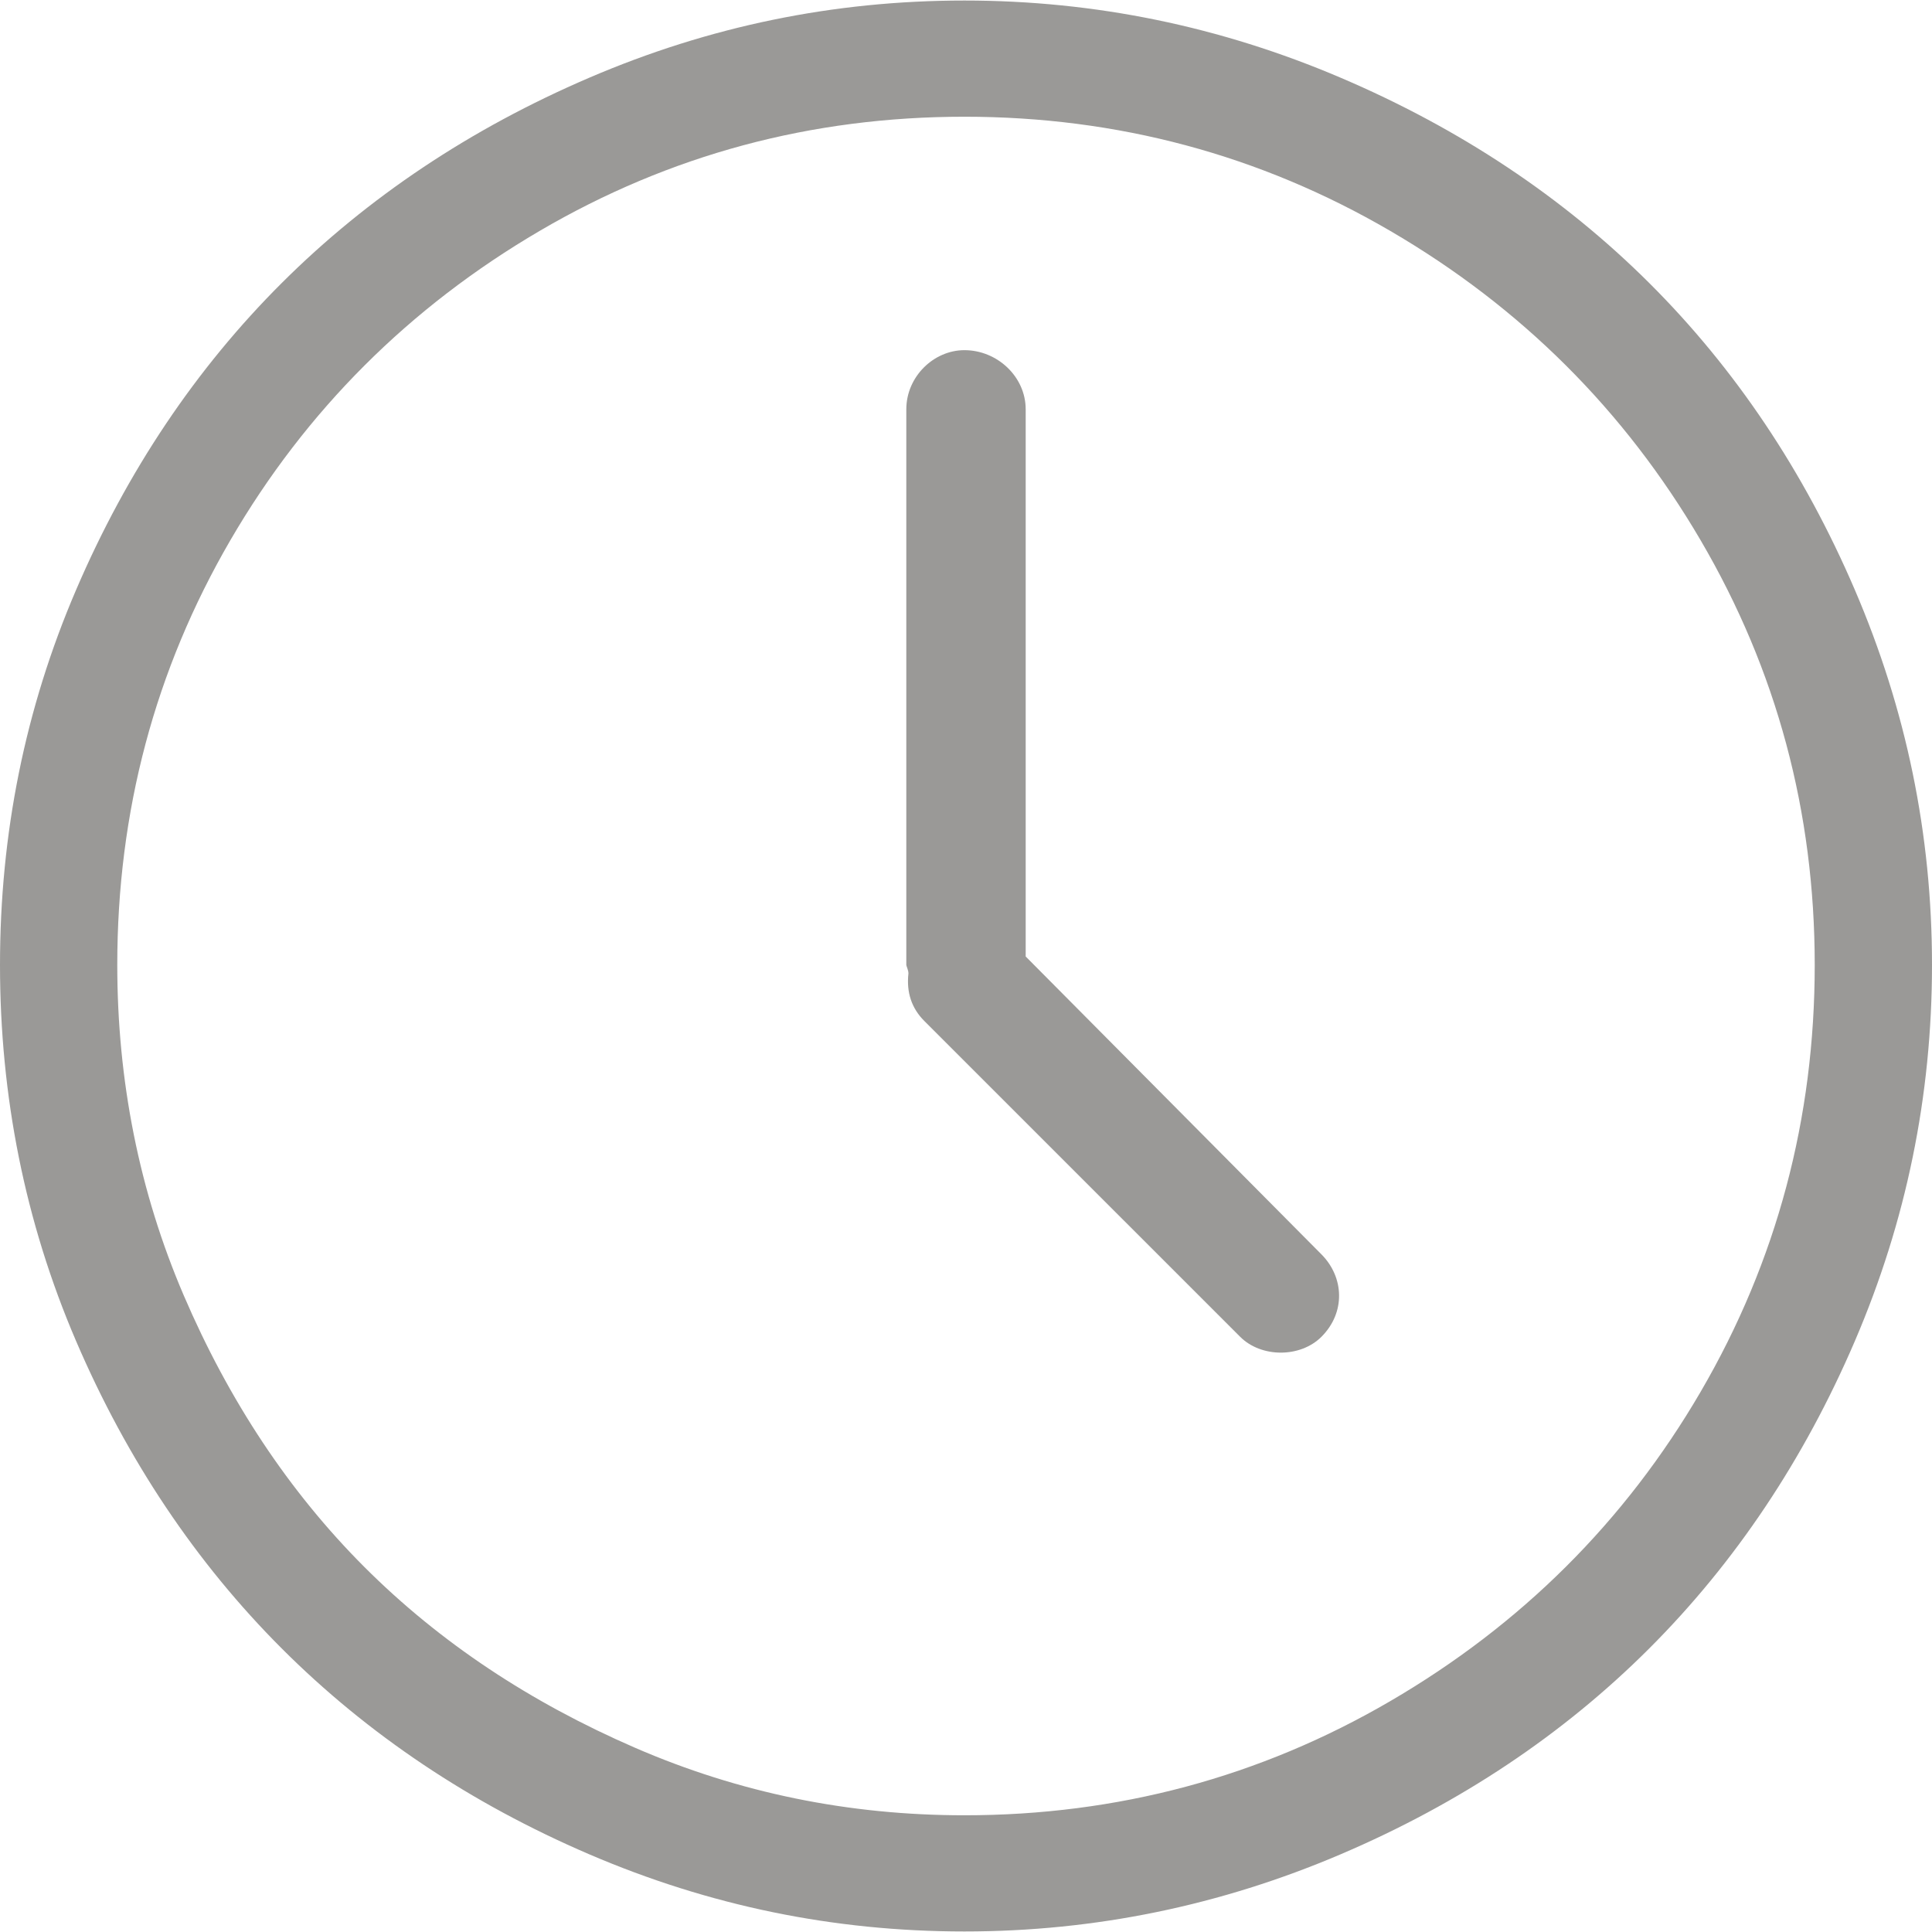
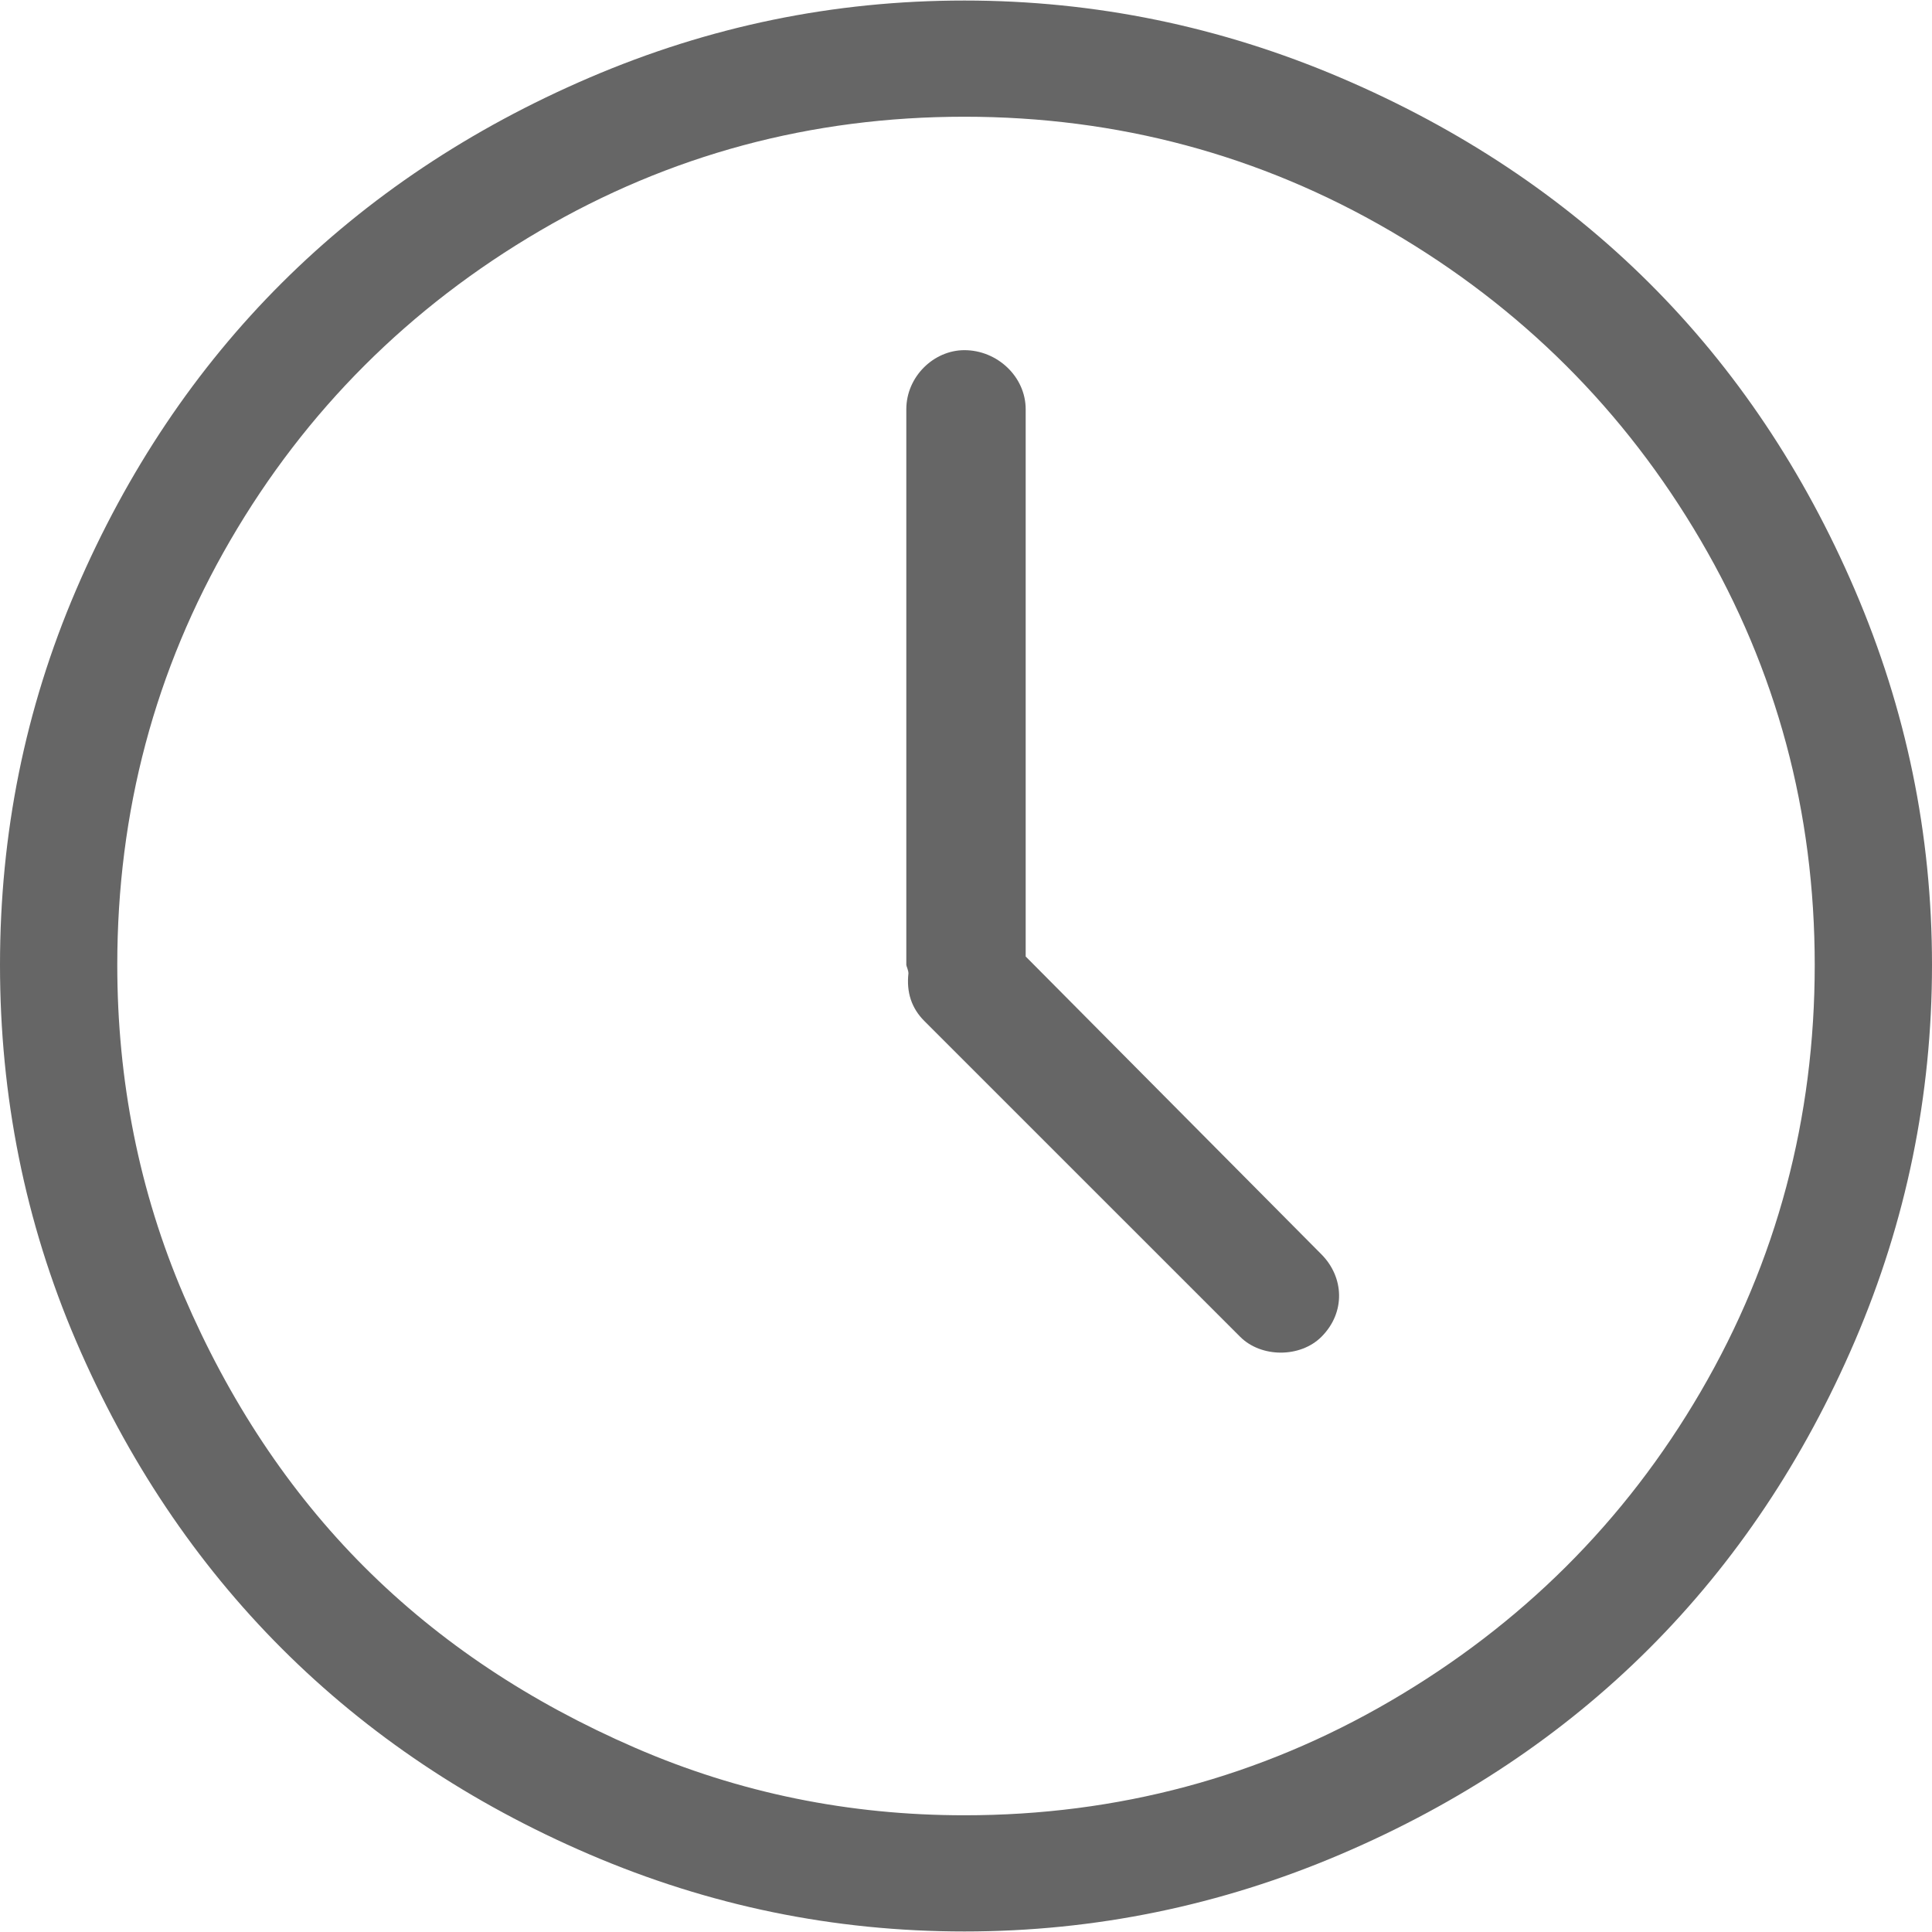
- <svg xmlns="http://www.w3.org/2000/svg" class="fg-grau" viewBox="0 0 612 612">
+ <svg xmlns="http://www.w3.org/2000/svg" viewBox="0 0 612 612">
  <style type="text/css">
-     .path{fill:#9a9997;}
+     .path{fill:#666;}
  </style>
  <path class="path" d="M587.572,186.881c-32.266-75.225-87.096-129.934-162.949-162.285C386.711,8.427,346.992,0.168,305.497,0.168 c-41.488,0-80.914,8.181-118.784,24.428C111.488,56.861,56.415,111.535,24.092,186.881C7.895,224.629,0,264.176,0,305.664 c0,41.496,7.895,81.371,24.092,119.127c32.323,75.346,87.403,130.348,162.621,162.621c37.877,16.247,77.295,24.42,118.784,24.42 c41.489,0,81.214-8.259,119.12-24.42c75.853-32.352,130.683-87.403,162.956-162.621C603.819,386.914,612,347.16,612,305.664 C612,264.176,603.826,224.757,587.572,186.881z M538.724,440.853c-24.021,41.195-56.929,73.876-98.375,98.039 c-41.195,24.021-86.332,36.135-134.845,36.135c-36.47,0-71.27-7.024-104.4-21.415c-33.129-14.384-61.733-33.294-85.661-57.215 c-23.928-23.928-42.973-52.811-57.214-85.997c-14.199-33.065-21.08-68.258-21.08-104.735c0-48.52,11.921-93.428,35.807-134.509 c23.971-41.231,56.886-73.947,98.039-98.04c41.146-24.092,85.99-36.142,134.502-36.142c48.52,0,93.649,12.121,134.845,36.142 c41.446,24.164,74.283,56.879,98.375,98.039c24.092,41.153,36.135,85.99,36.135,134.509 C574.852,354.185,562.888,399.399,538.724,440.853z" />
  <path class="path" d="M324.906,302.988V129.659c0-10.372-9.037-18.738-19.41-18.738c-9.701,0-18.403,8.366-18.403,18.738v176.005 c0,0.336,0.671,1.678,0.671,2.678c-0.671,6.024,1.007,11.043,5.019,15.062l100.053,100.046c6.695,6.695,19.073,6.695,25.763,0 c7.694-7.695,7.188-18.86,0-26.099L324.906,302.988z" />
</svg>
